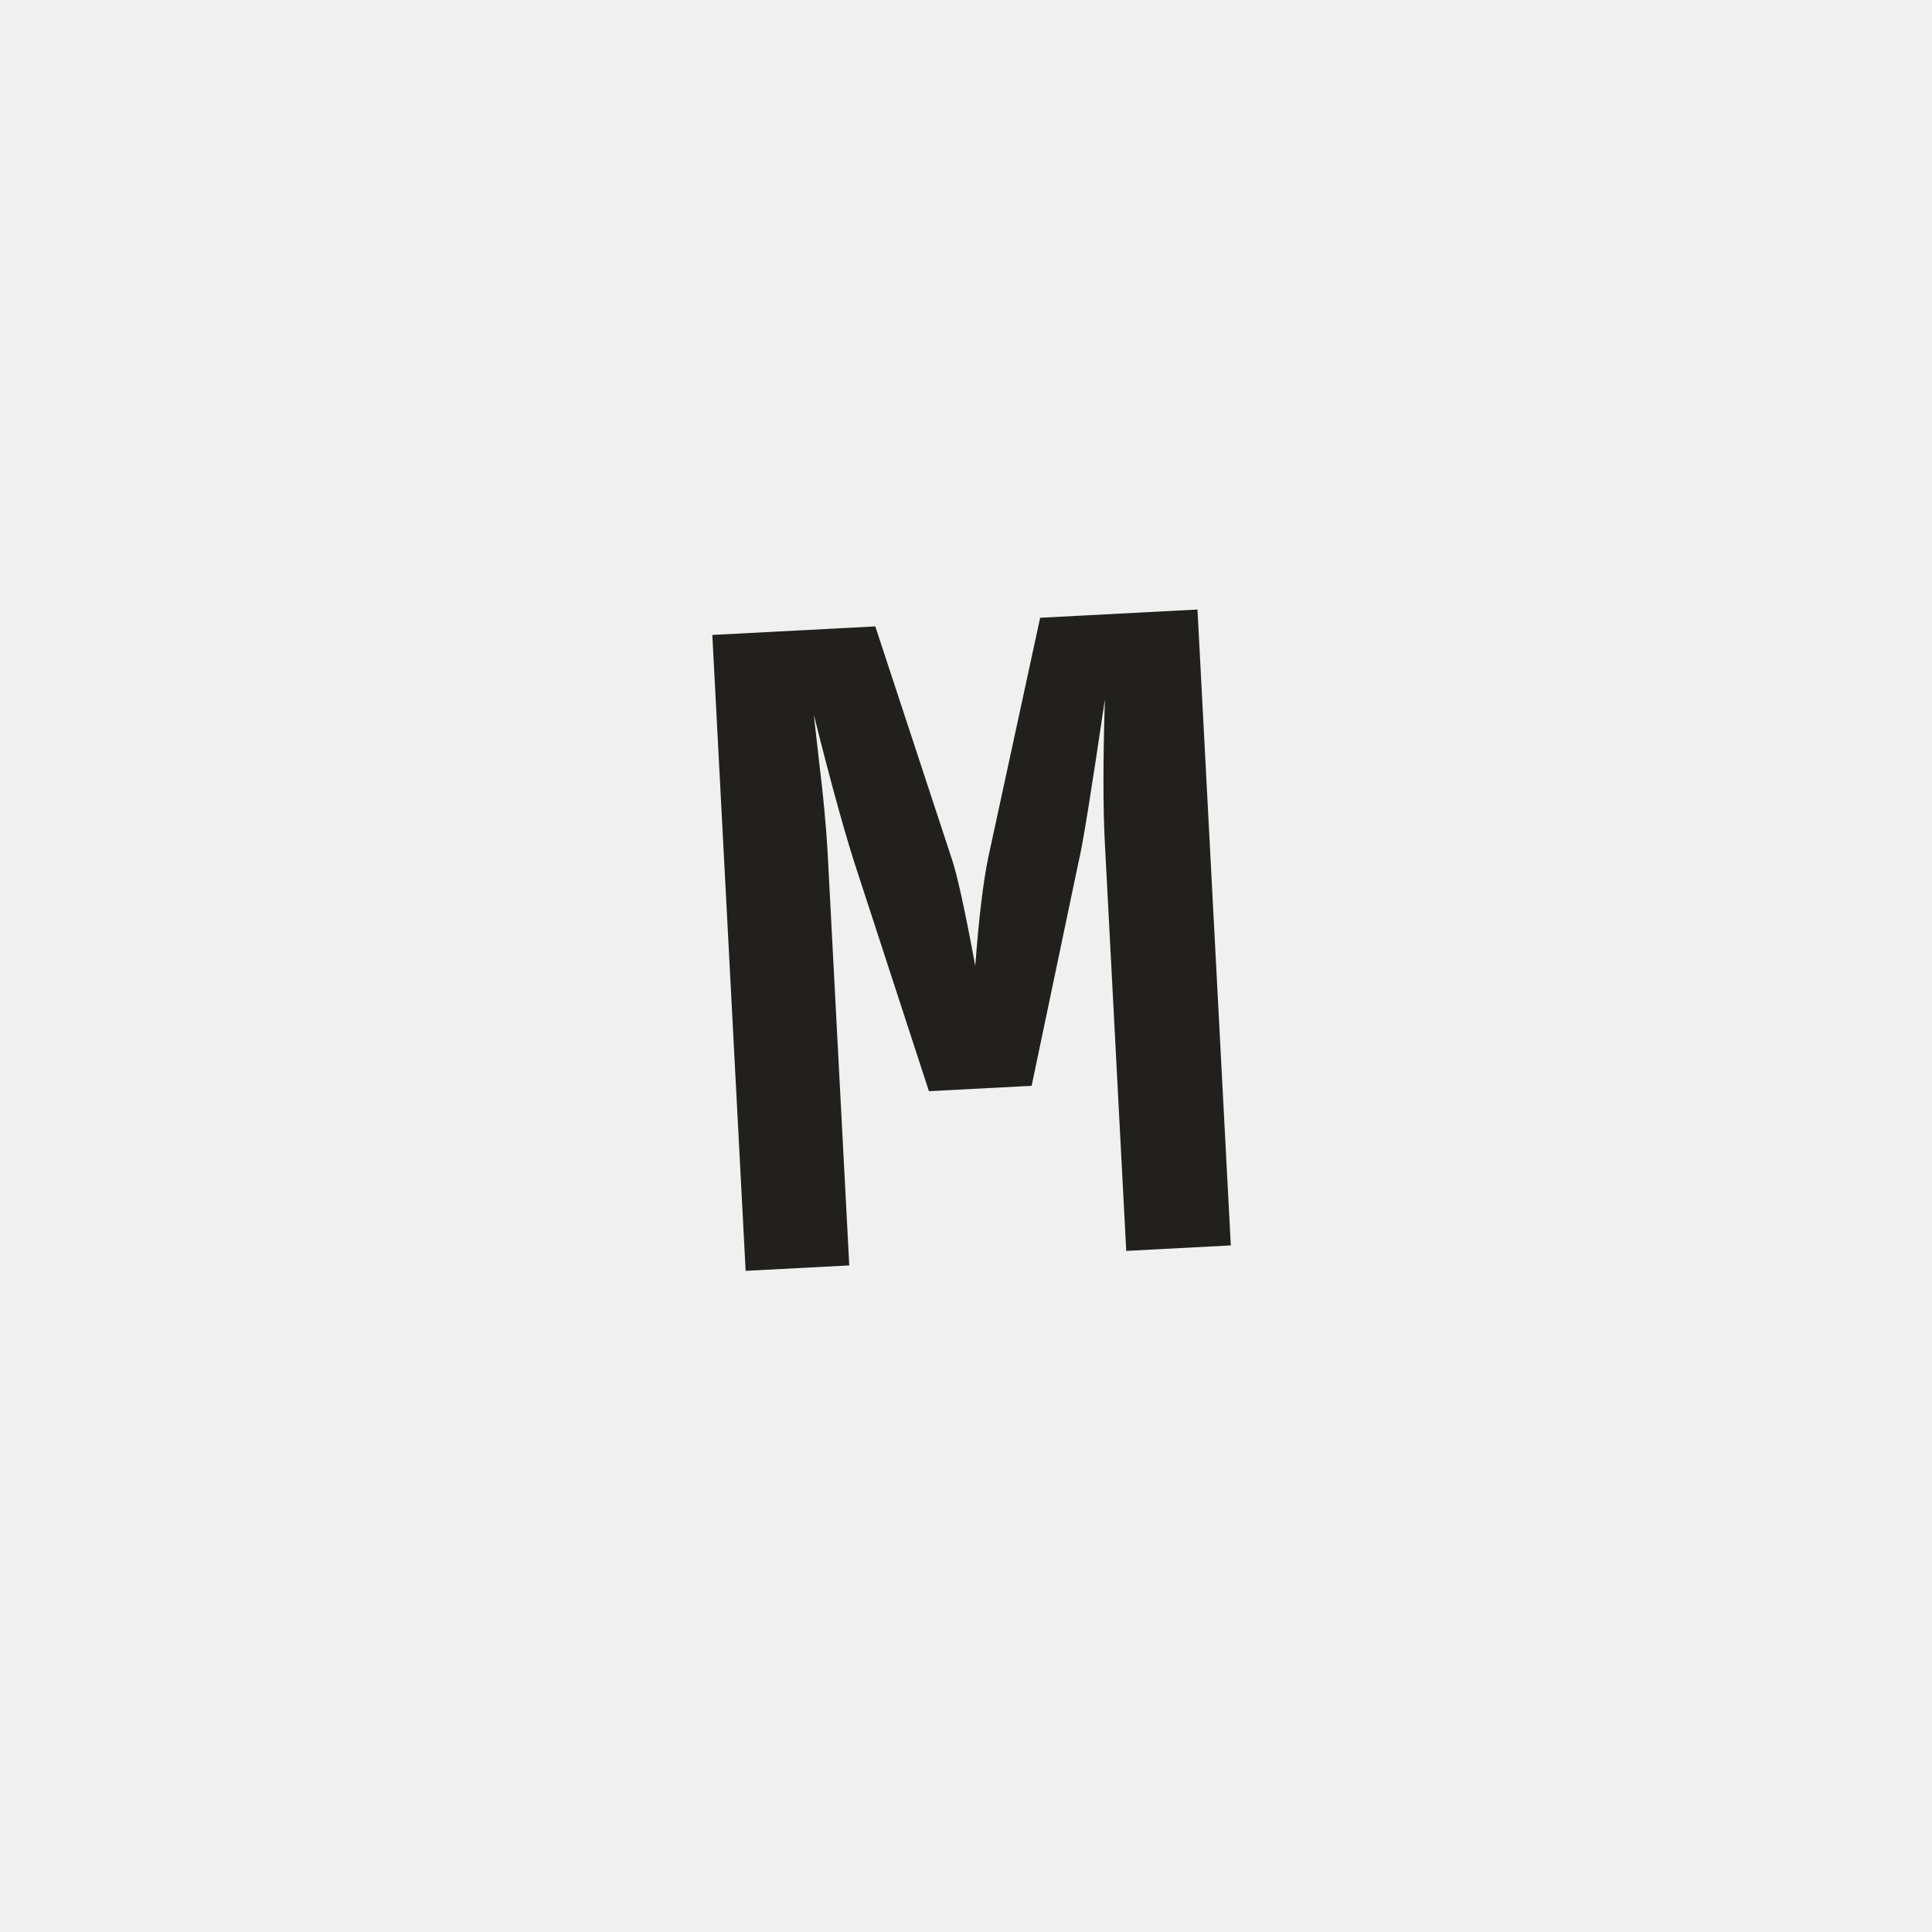
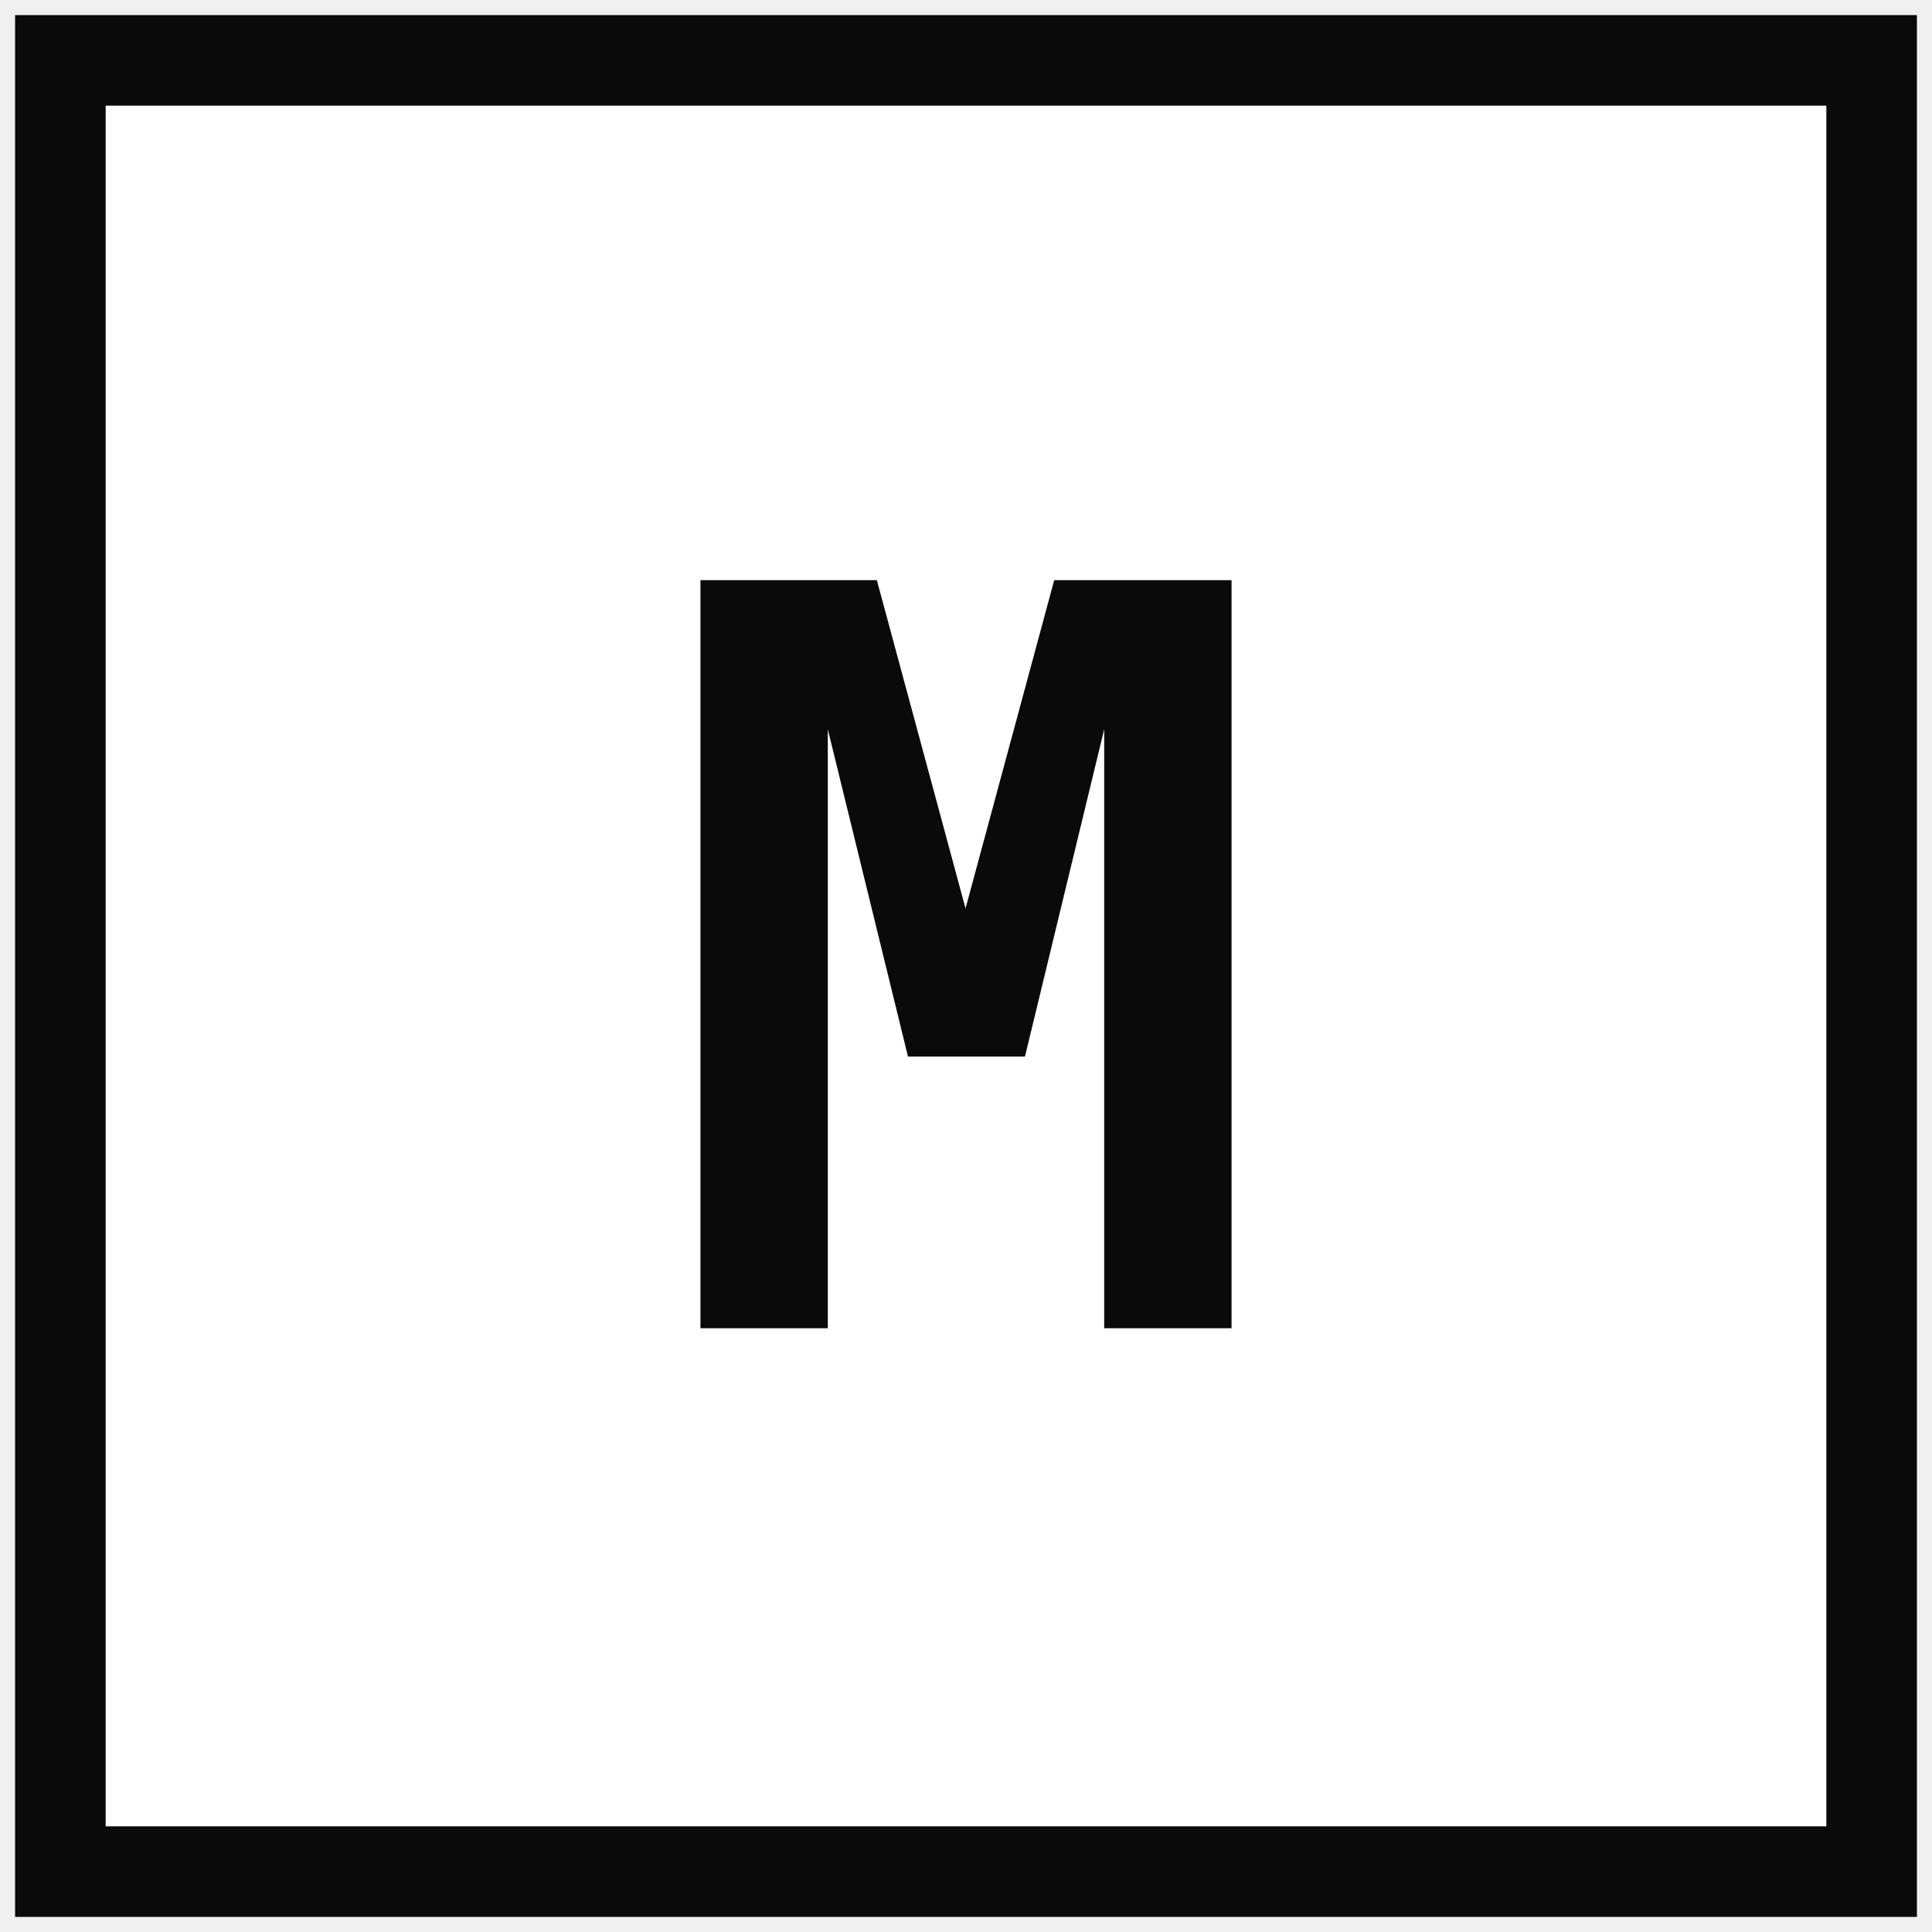
- <svg xmlns="http://www.w3.org/2000/svg" id="_Слой_1" data-name="Слой_1" version="1.1" viewBox="0 0 32 32">
-   <defs>
-     <style>
-       .st0 {
-         fill: #21201c;
-         font-family: CourierNewPS-BoldMT, 'Courier New';
-         font-size: 16px;
-         font-weight: 700;
-         isolation: isolate;
-       }
-     </style>
-   </defs>
-   <text class="st0" transform="translate(11.57 21.09) rotate(-3)">
-     <tspan x="0" y="0">M</tspan>
-   </text>
+ <svg xmlns="http://www.w3.org/2000/svg" viewBox="0 0 32 32">
+   <rect x="1" y="1" width="30" height="30" fill="#ffffff" stroke="#0a0a0a" stroke-width="1.5" />
+   <text x="16" y="22" text-anchor="middle" font-family="IBM Plex Mono, monospace" font-weight="700" font-size="17" fill="#0a0a0a">M</text>
</svg>
